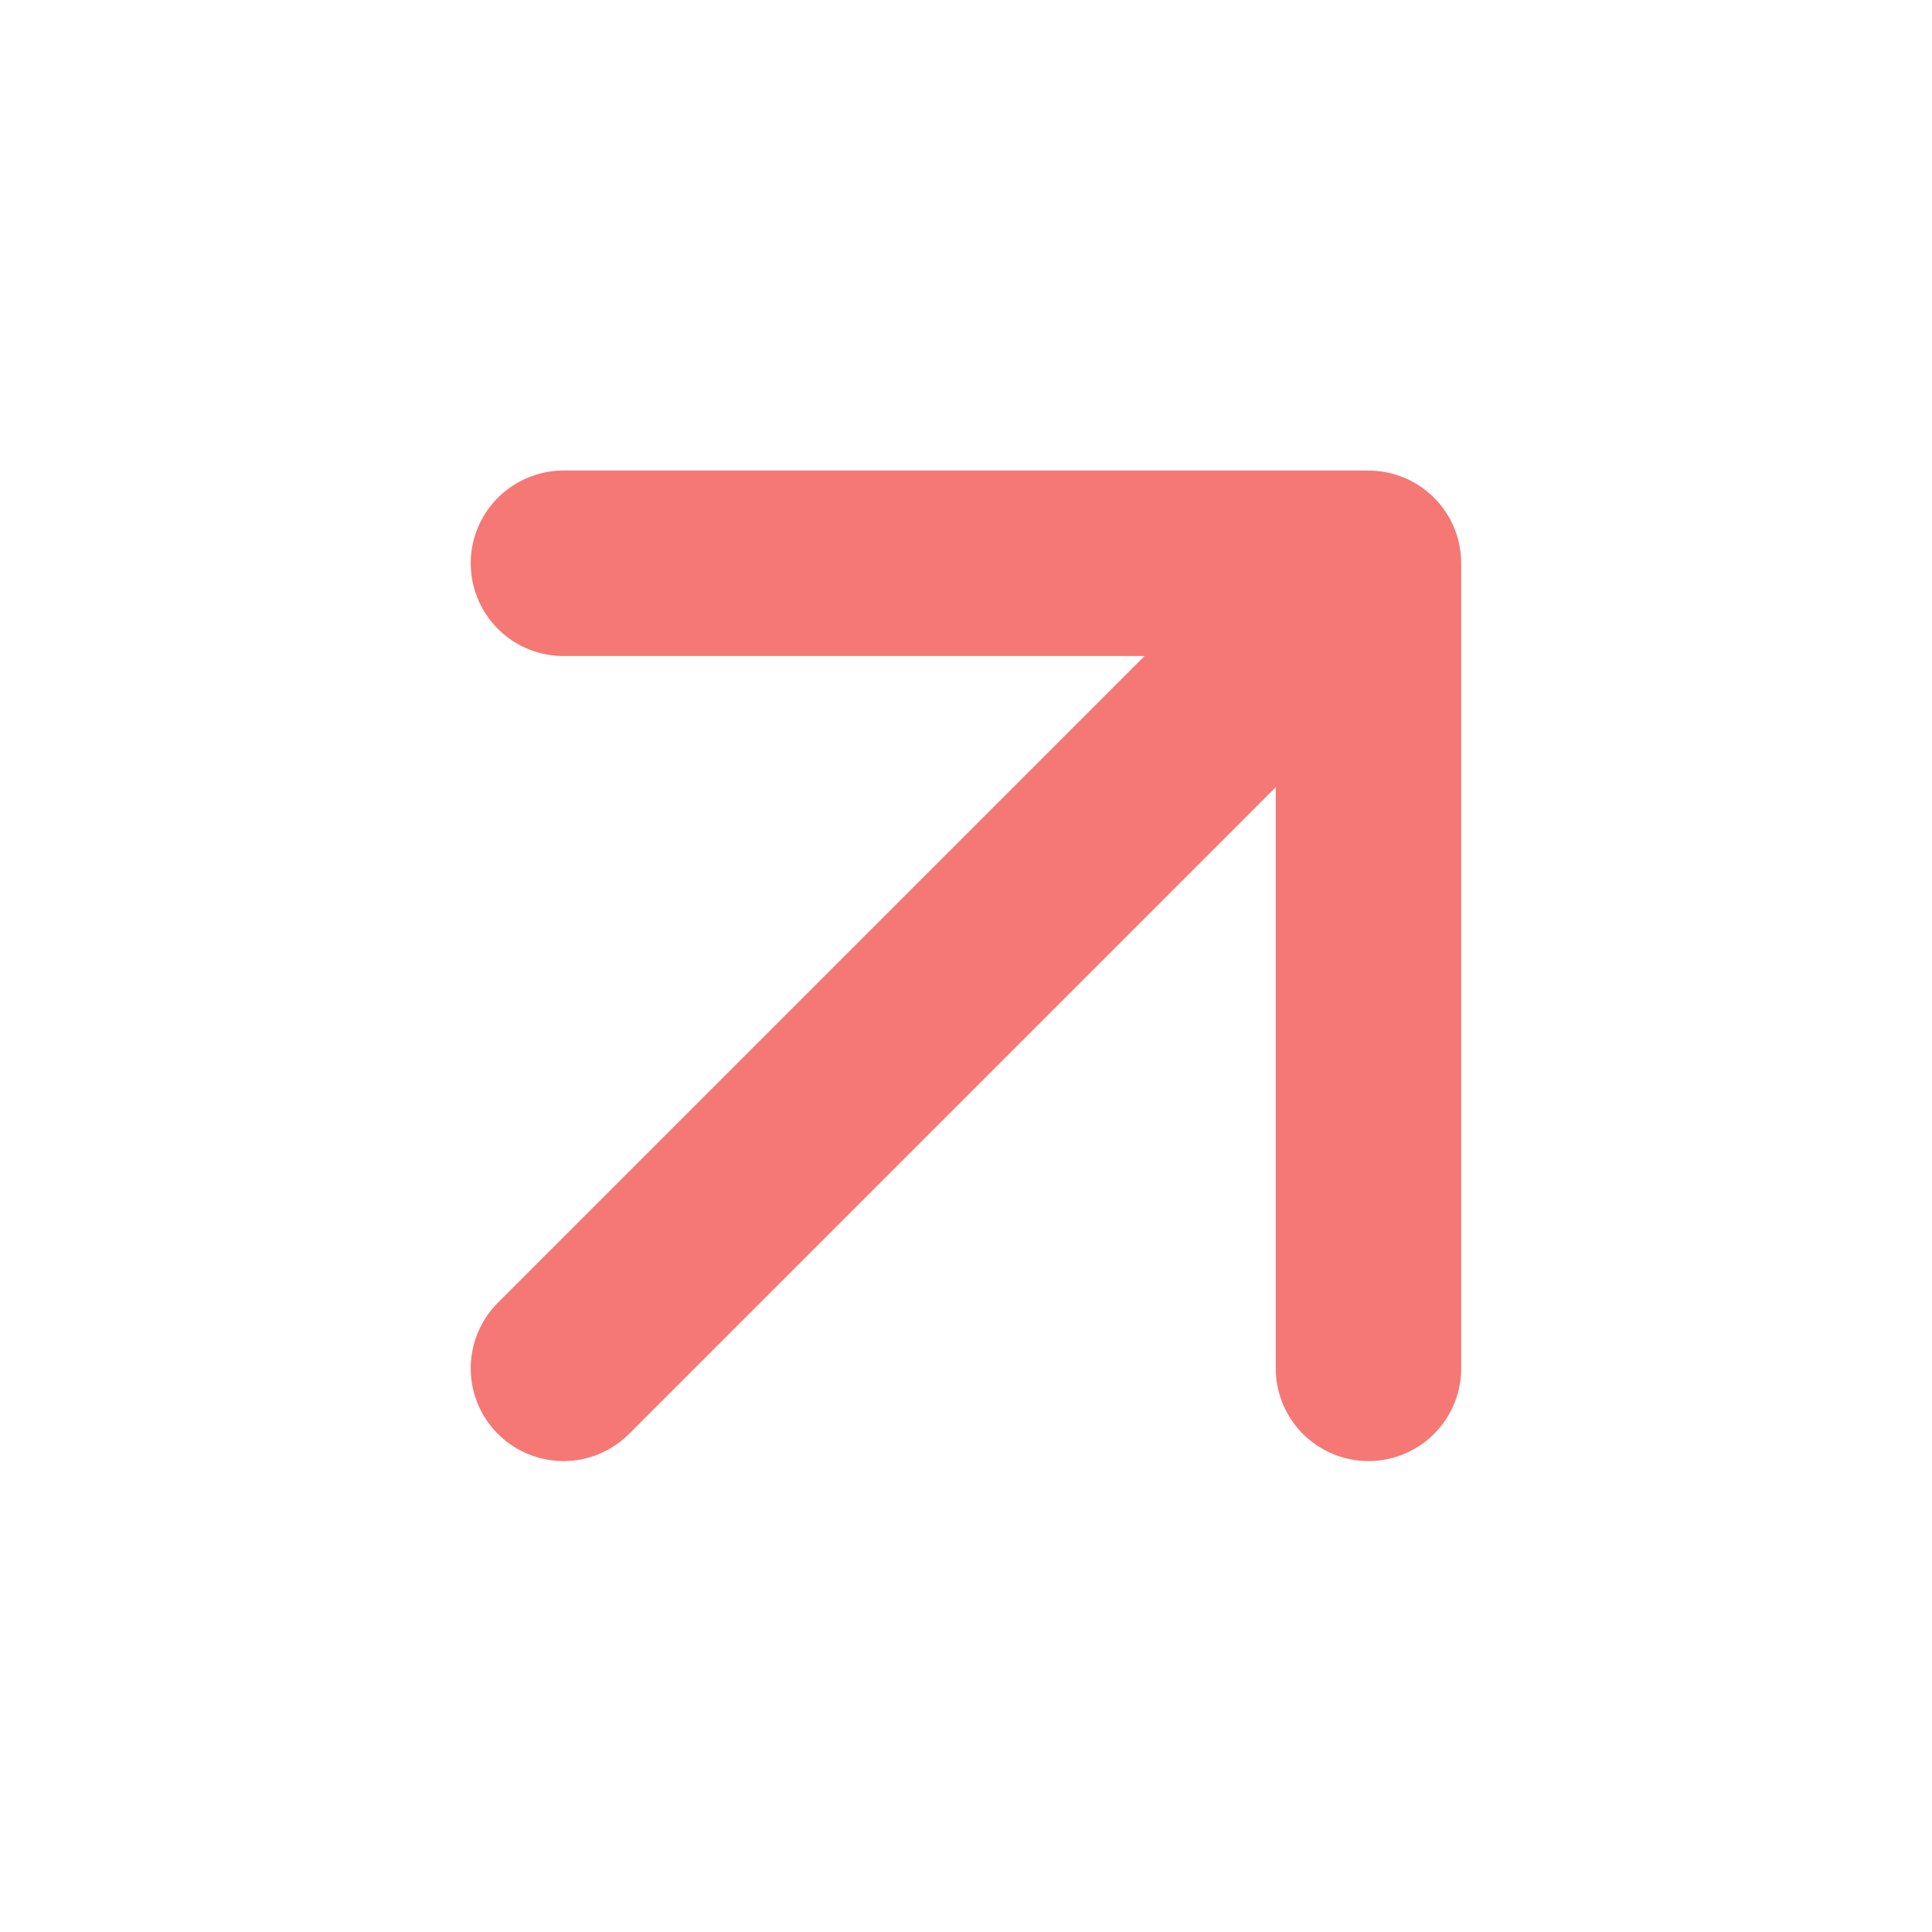
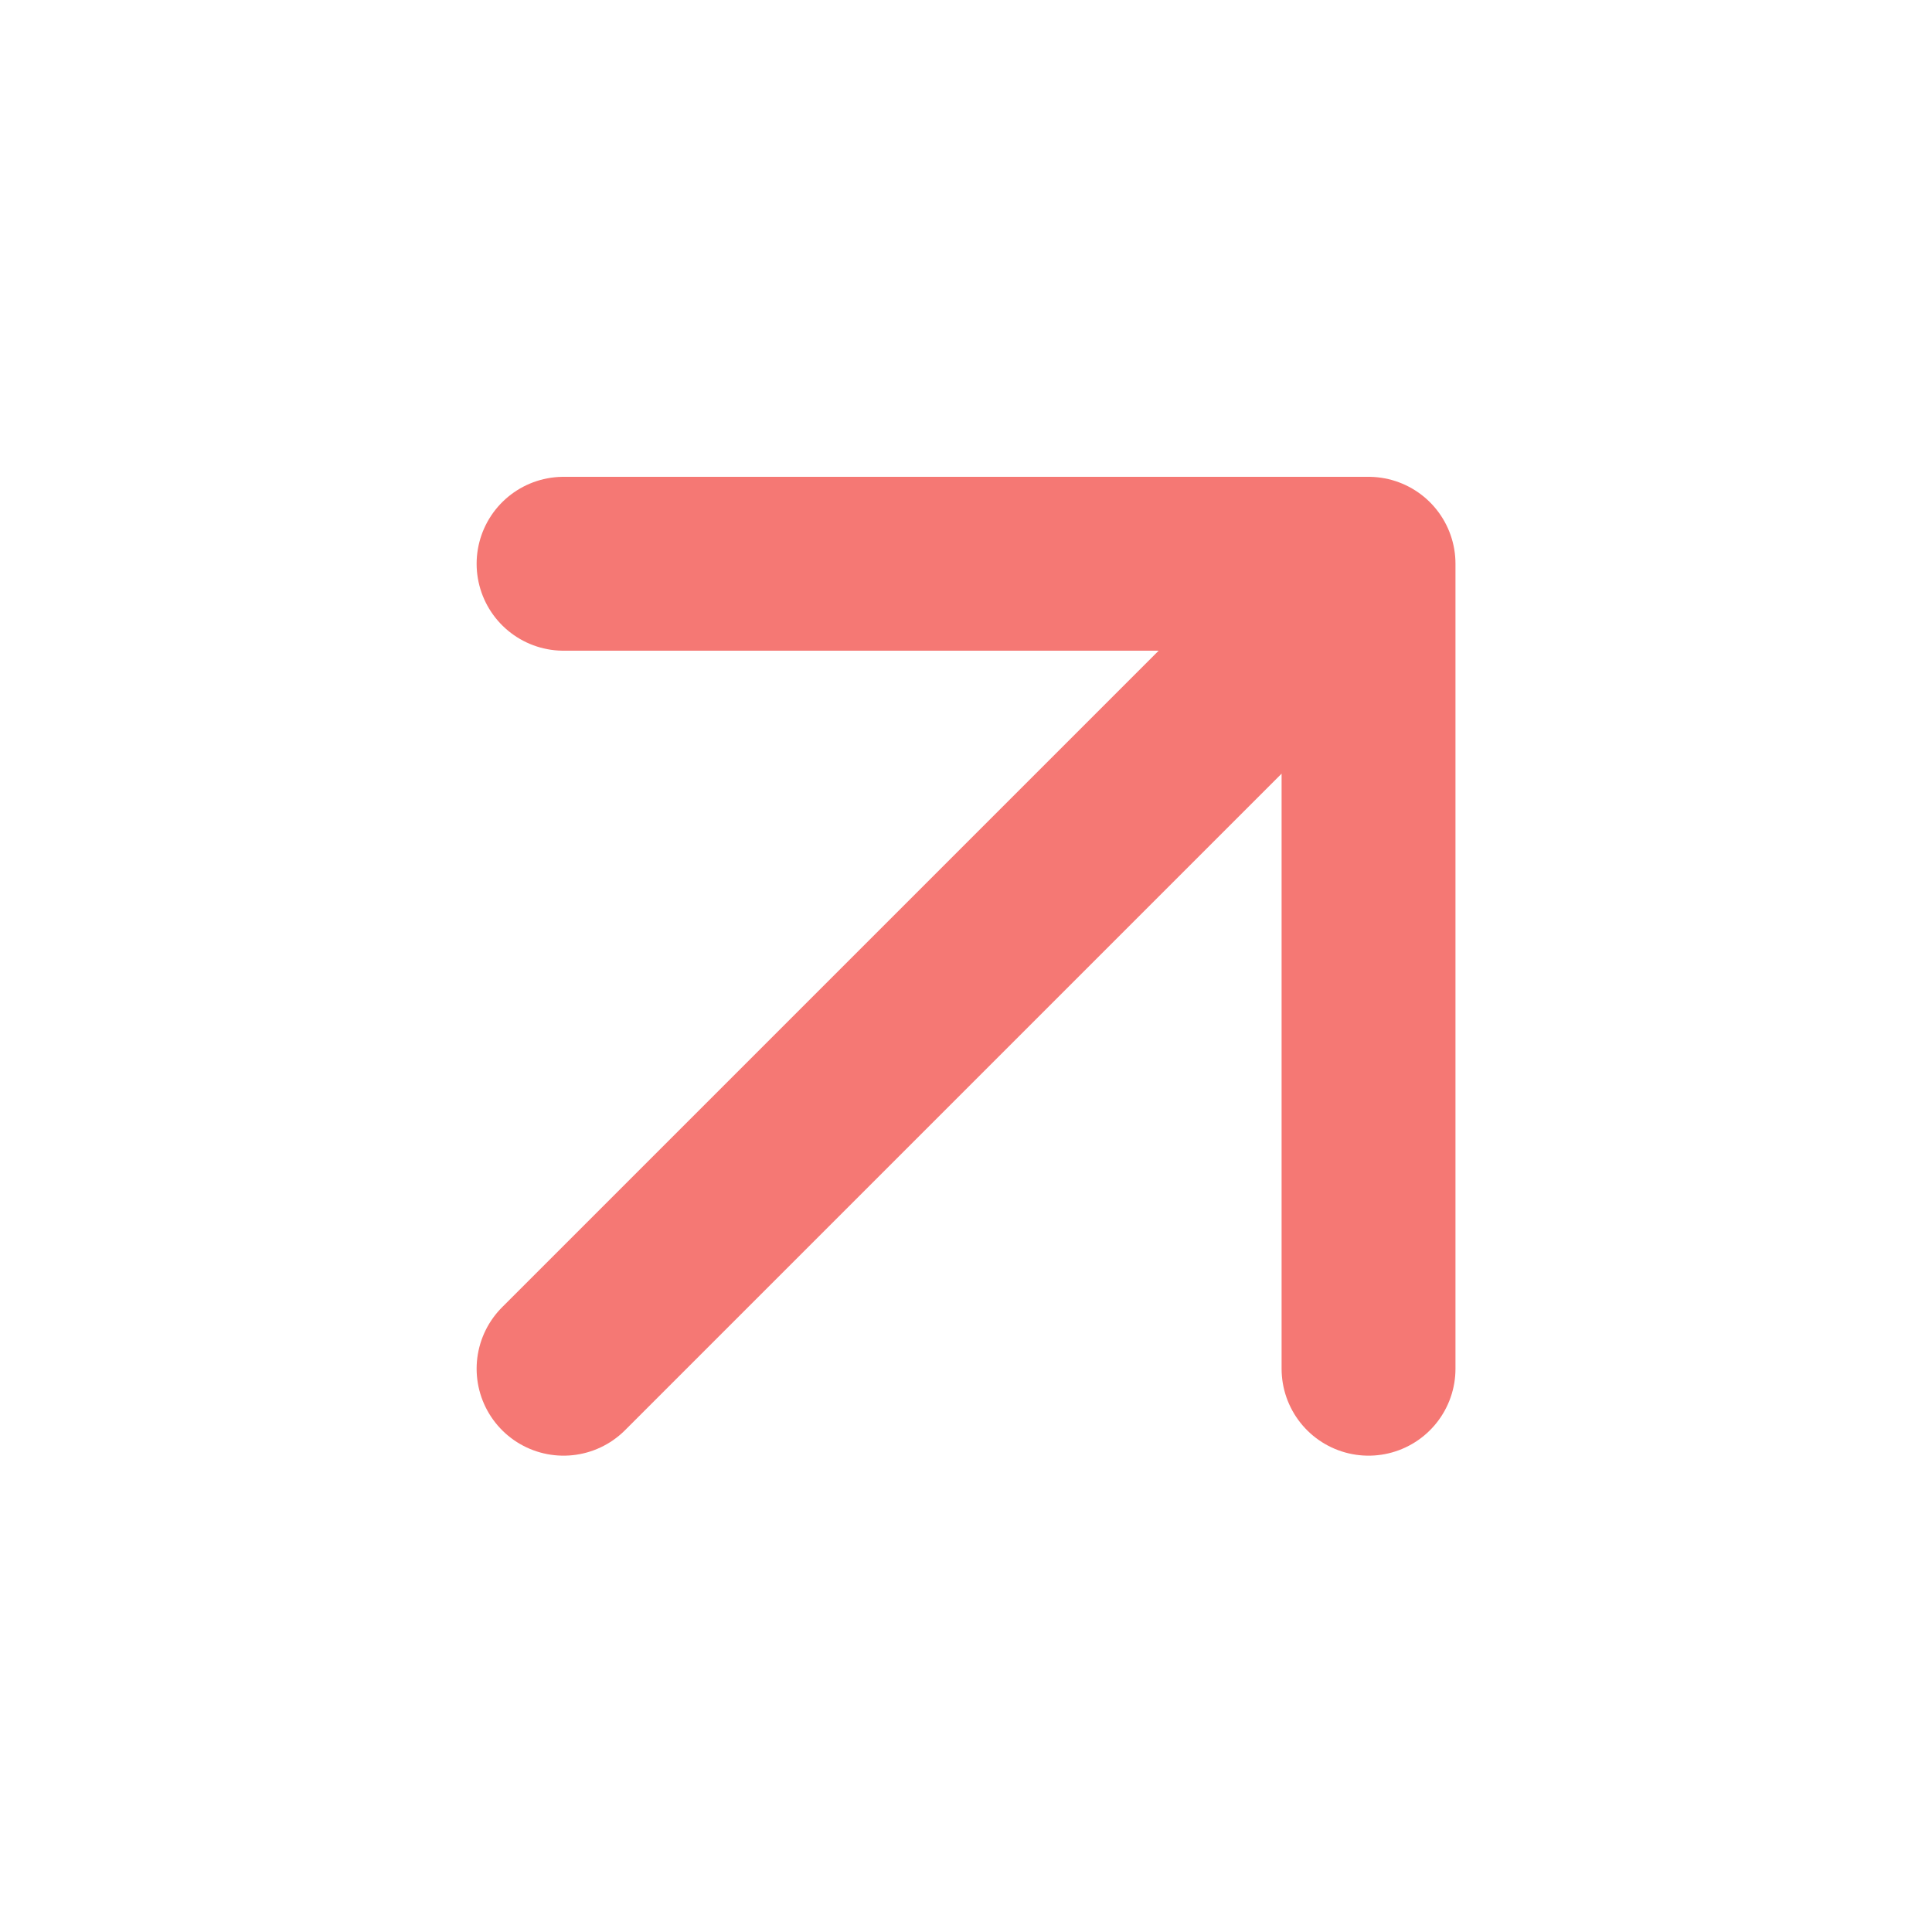
- <svg xmlns="http://www.w3.org/2000/svg" width="25" height="25" viewBox="0 0 25 25" fill="none">
-   <path d="M7.291 17.706L17.708 7.289M17.708 17.706V7.289H7.291" stroke="#F57874" stroke-width="2.4" stroke-linecap="round" stroke-linejoin="round" />
+ <svg xmlns="http://www.w3.org/2000/svg" width="20" height="20" viewBox="0 0 20 20" fill="none">
+   <path d="M5.834 14.169L14.167 5.836M14.167 14.169V5.836H5.834" stroke="#F57874" stroke-width="1.8" stroke-linecap="round" stroke-linejoin="round" />
</svg>
